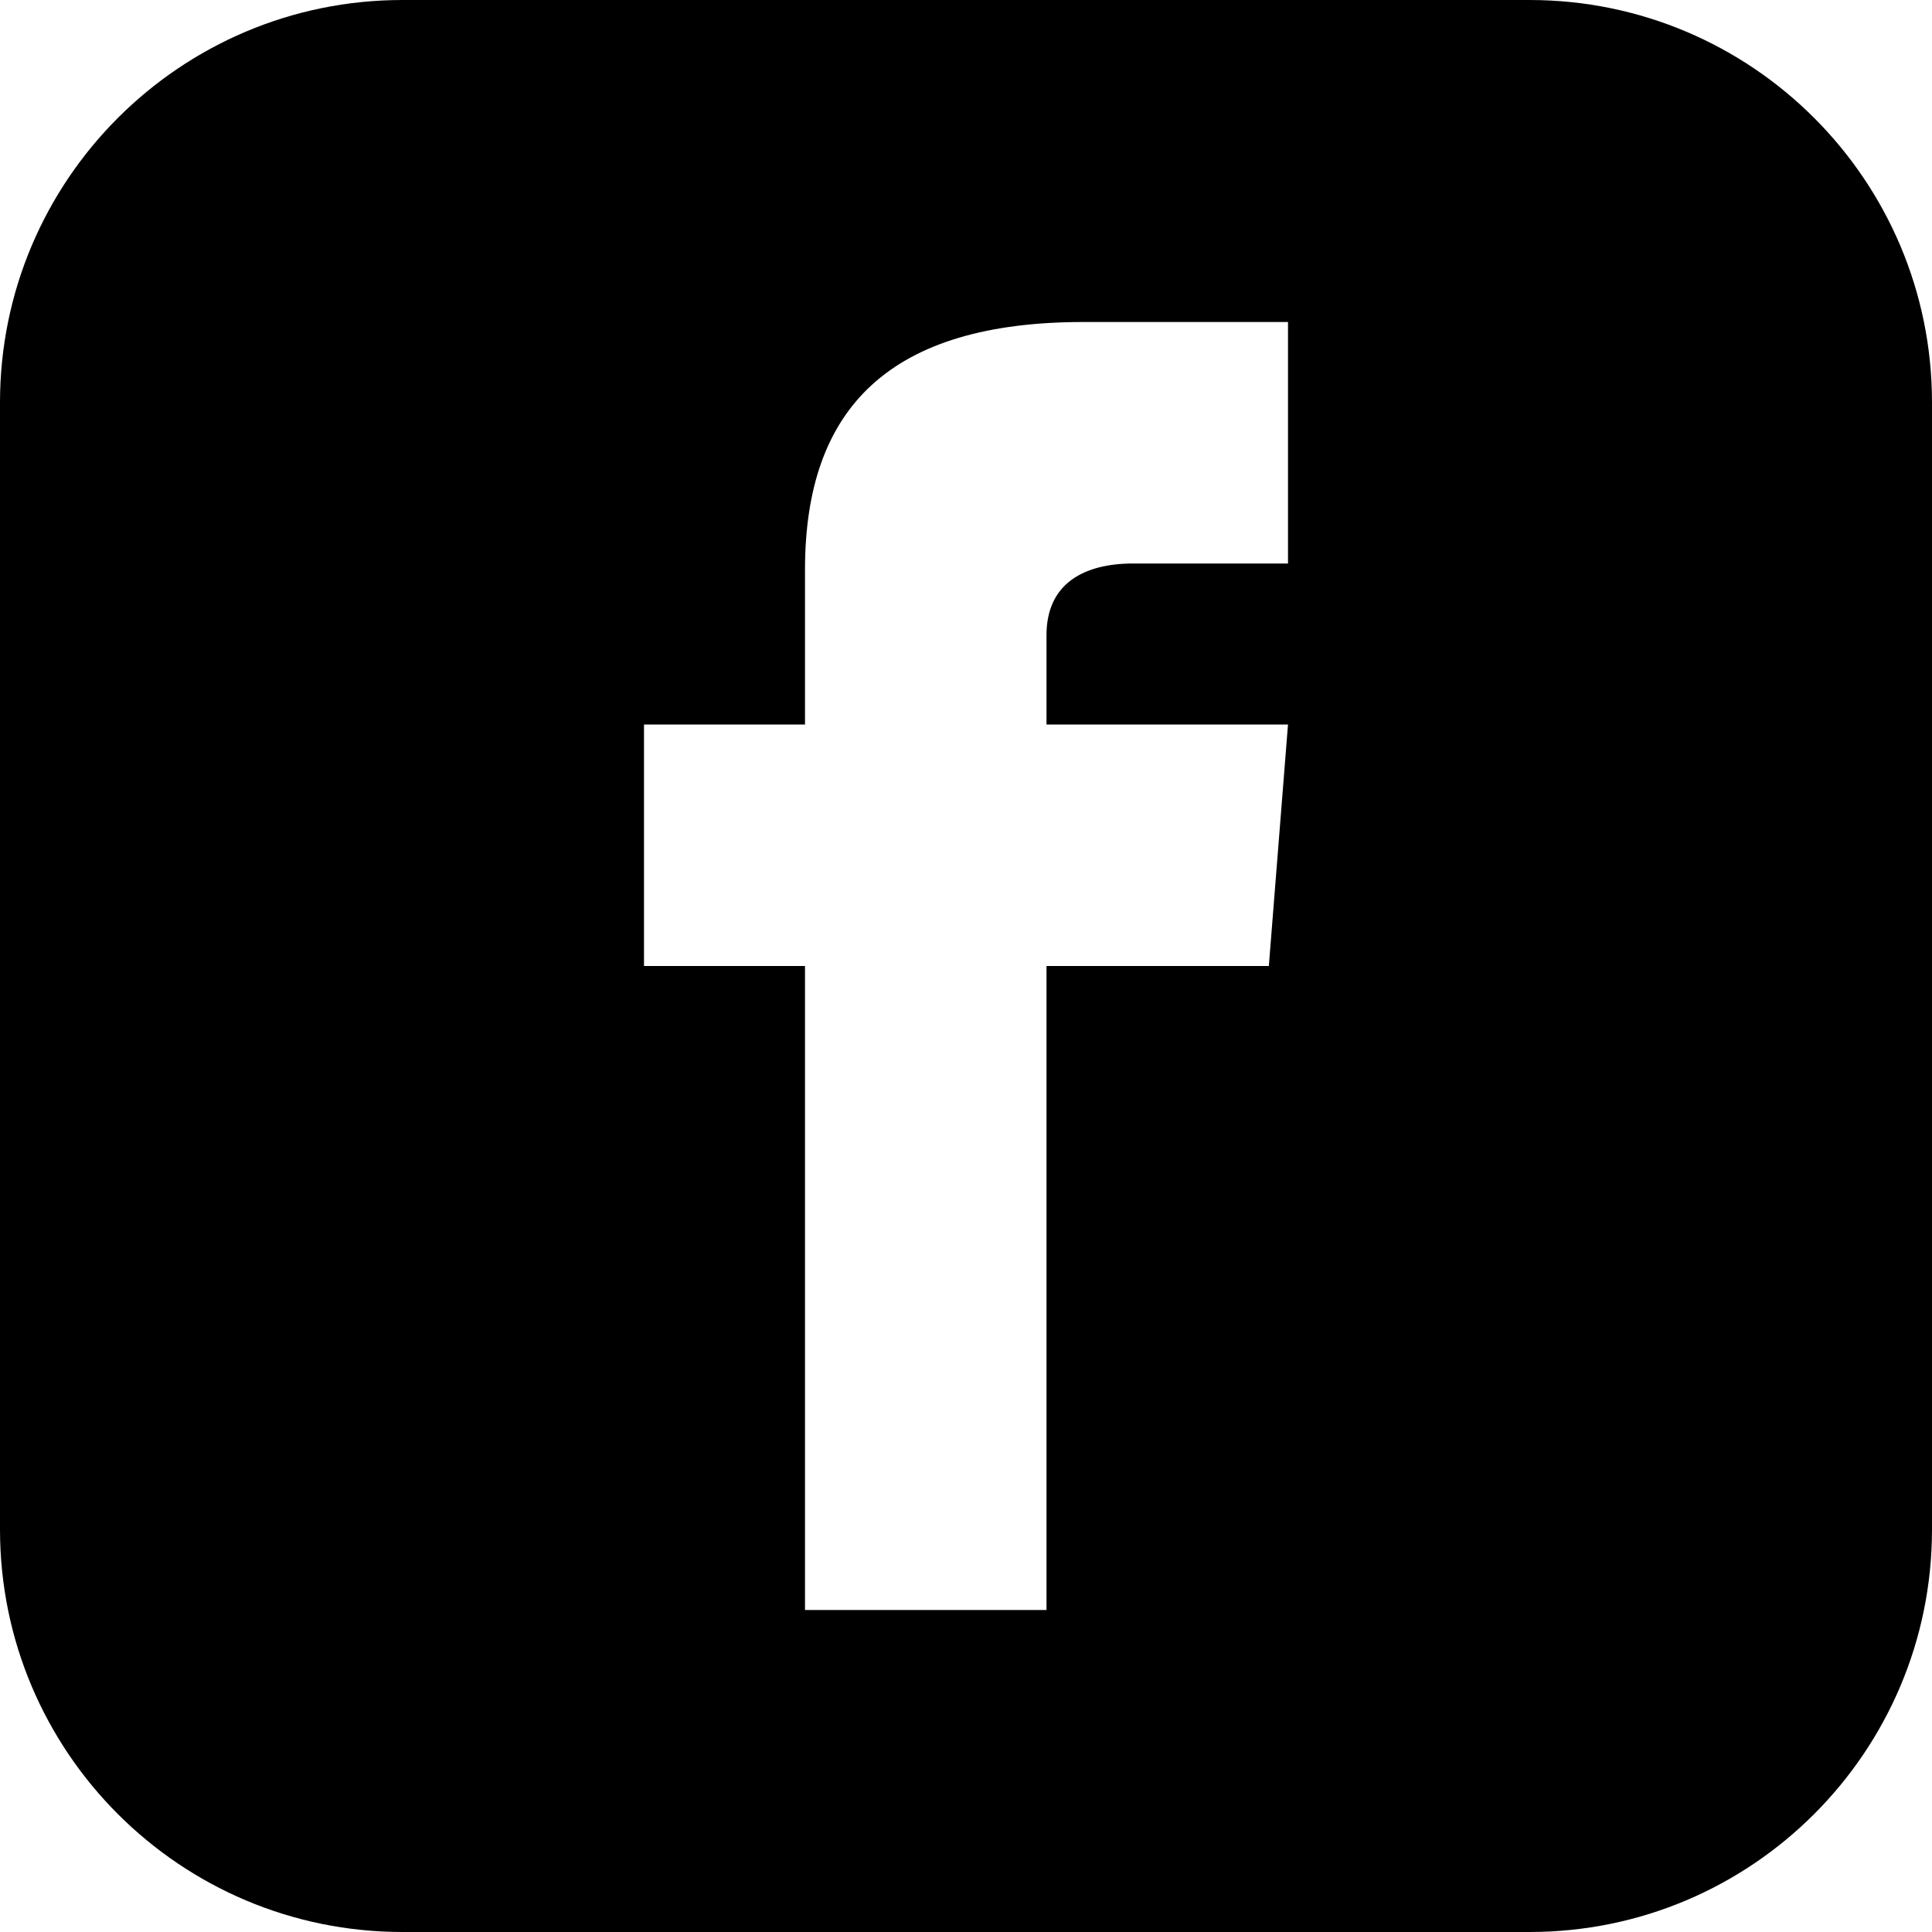
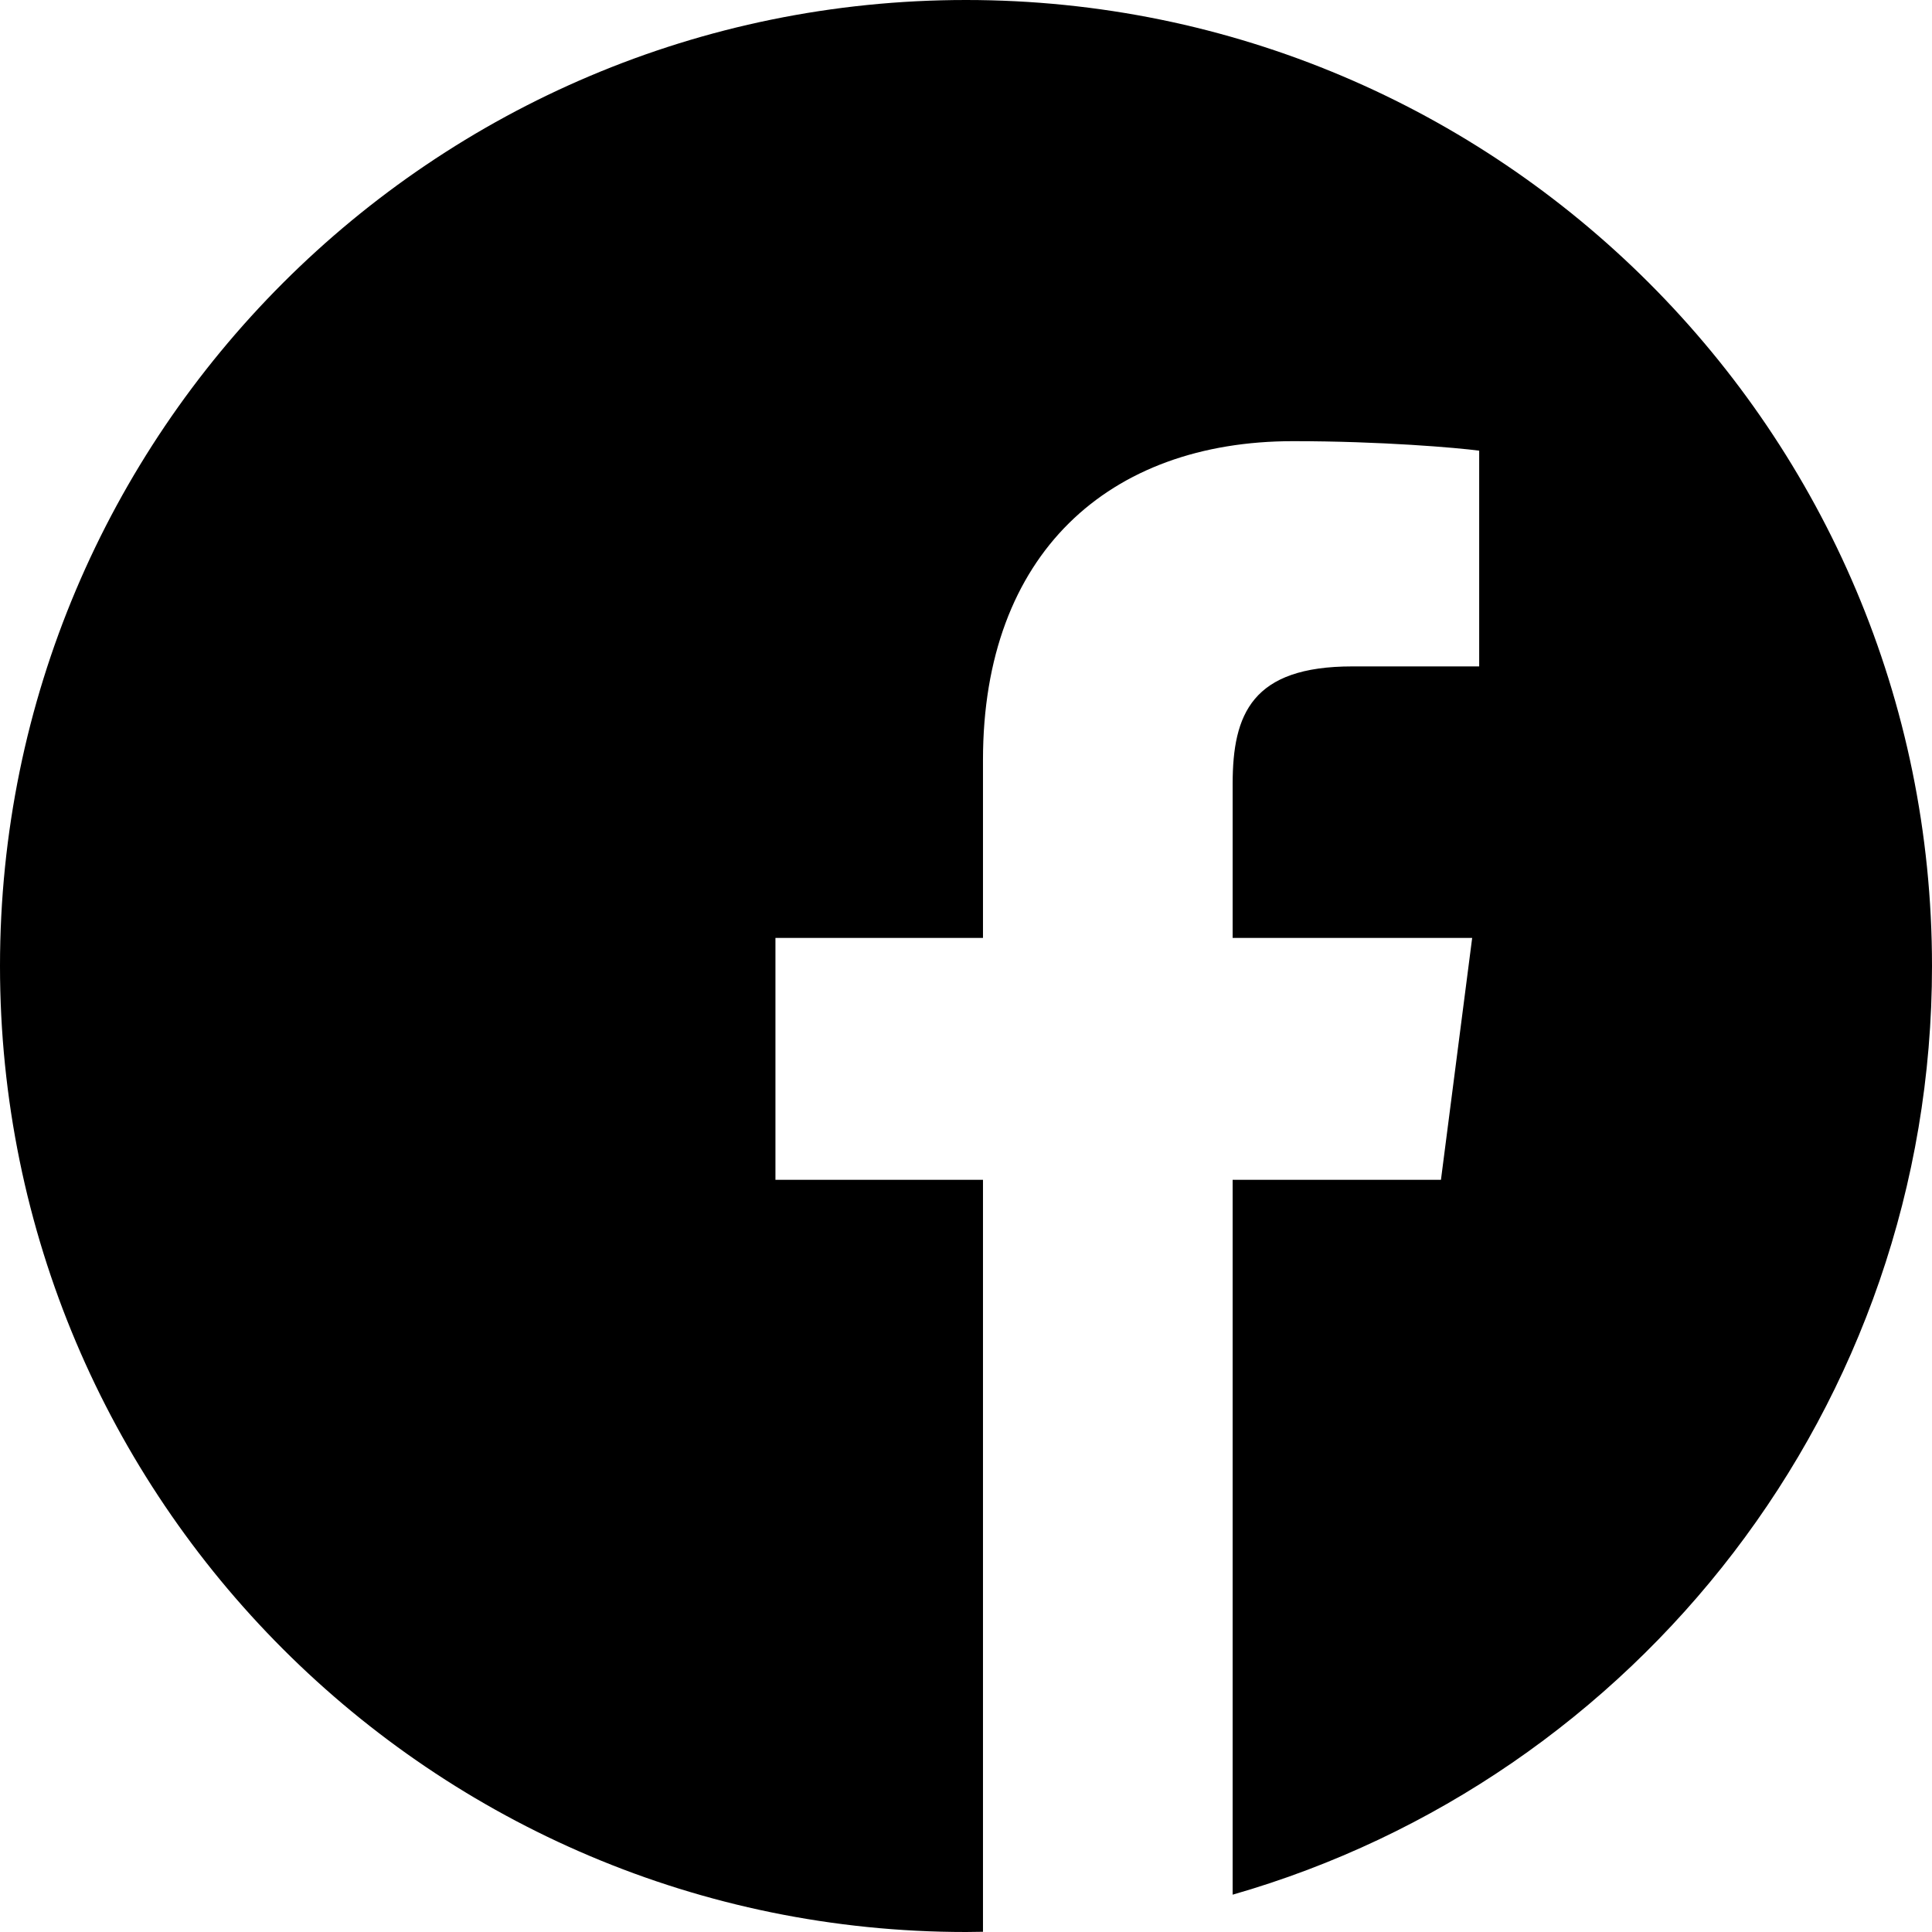
- <svg xmlns="http://www.w3.org/2000/svg" width="24" height="24" viewBox="0 0 24 24">
-   <path d="M19 0h-14c-2.761 0-5 2.239-5 5v14c0 2.761 2.239 5 5 5h14c2.762 0 5-2.239 5-5v-14c0-2.761-2.238-5-5-5zm-3 7h-1.924c-.615 0-1.076.252-1.076.889v1.111h3l-.238 3h-2.762v8h-3v-8h-2v-3h2v-1.923c0-2.022 1.064-3.077 3.461-3.077h2.539v3z" />
+ <svg xmlns="http://www.w3.org/2000/svg" height="512pt" viewBox="0 0 512 512" width="512pt">
+   <path d="m297.277 508.668c-2.133.348-4.273.668-6.422.961 2.148-.293 4.289-.613 6.422-.961zm0 0" />
+   <path d="m302.398 507.793c-1.02.188-2.039.359-3.059.535 1.02-.176 2.039-.348 3.059-.535zm0 0" />
+   <path d="m285.137 510.34c-2.496.281-5.008.531-7.527.742 2.52-.211 5.031-.461 7.527-.742zm0 0" />
+   <path d="m290.055 509.738c-1.199.16-2.406.309-3.609.449 1.203-.141 2.41-.289 3.609-.449zm0 0" />
+   <path d="m309.367 506.41c-.898.191-1.801.383-2.703.566.902-.184 1.805-.375 2.703-.566zm0 0" />
+   <path d="m326.664 502.113c-.727.207-1.453.402-2.18.605.727-.203 1.453-.398 2.18-.605zm0 0" />
+   <path d="m321.434 503.543c-.789.207-1.582.418-2.375.617.793-.199 1.586-.406 2.375-.617zm0 0" />
+   <path d="m314.59 505.254c-.836.195-1.68.379-2.523.566.844-.188 1.688-.371 2.523-.566zm0 0" />
+   <path d="m277.527 511.09c-1.348.113-2.695.215-4.047.305 1.352-.09 2.699-.191 4.047-.305zm0 0" />
+   <path d="m512 256c0-141.363-114.637-256-256-256s-256 114.637-256 256 114.637 256 256 256c1.504 0 3-.031 4.5-.059v-199.285h-55v-64.098h55v-47.168c0-54.703 33.395-84.477 82.191-84.477 23.367 0 43.453 1.742 49.309 2.52v57.172h-33.648c-26.547 0-31.688 12.617-31.688 31.129v40.824h63.477l-8.273 64.098h-55.203v189.453c107.004-30.676 185.336-129.258 185.336-246.109zm0 0" />
+   <path d="m272.914 511.43c-2.664.172-5.34.309-8.023.398 2.684-.09 5.359-.227 8.023-.398zm0 0" />
+   <path d="m264.754 511.836c-1.414.047-2.832.082-4.25.105 1.418-.023 2.836-.059 4.25-.105zm0 0" />
</svg>
